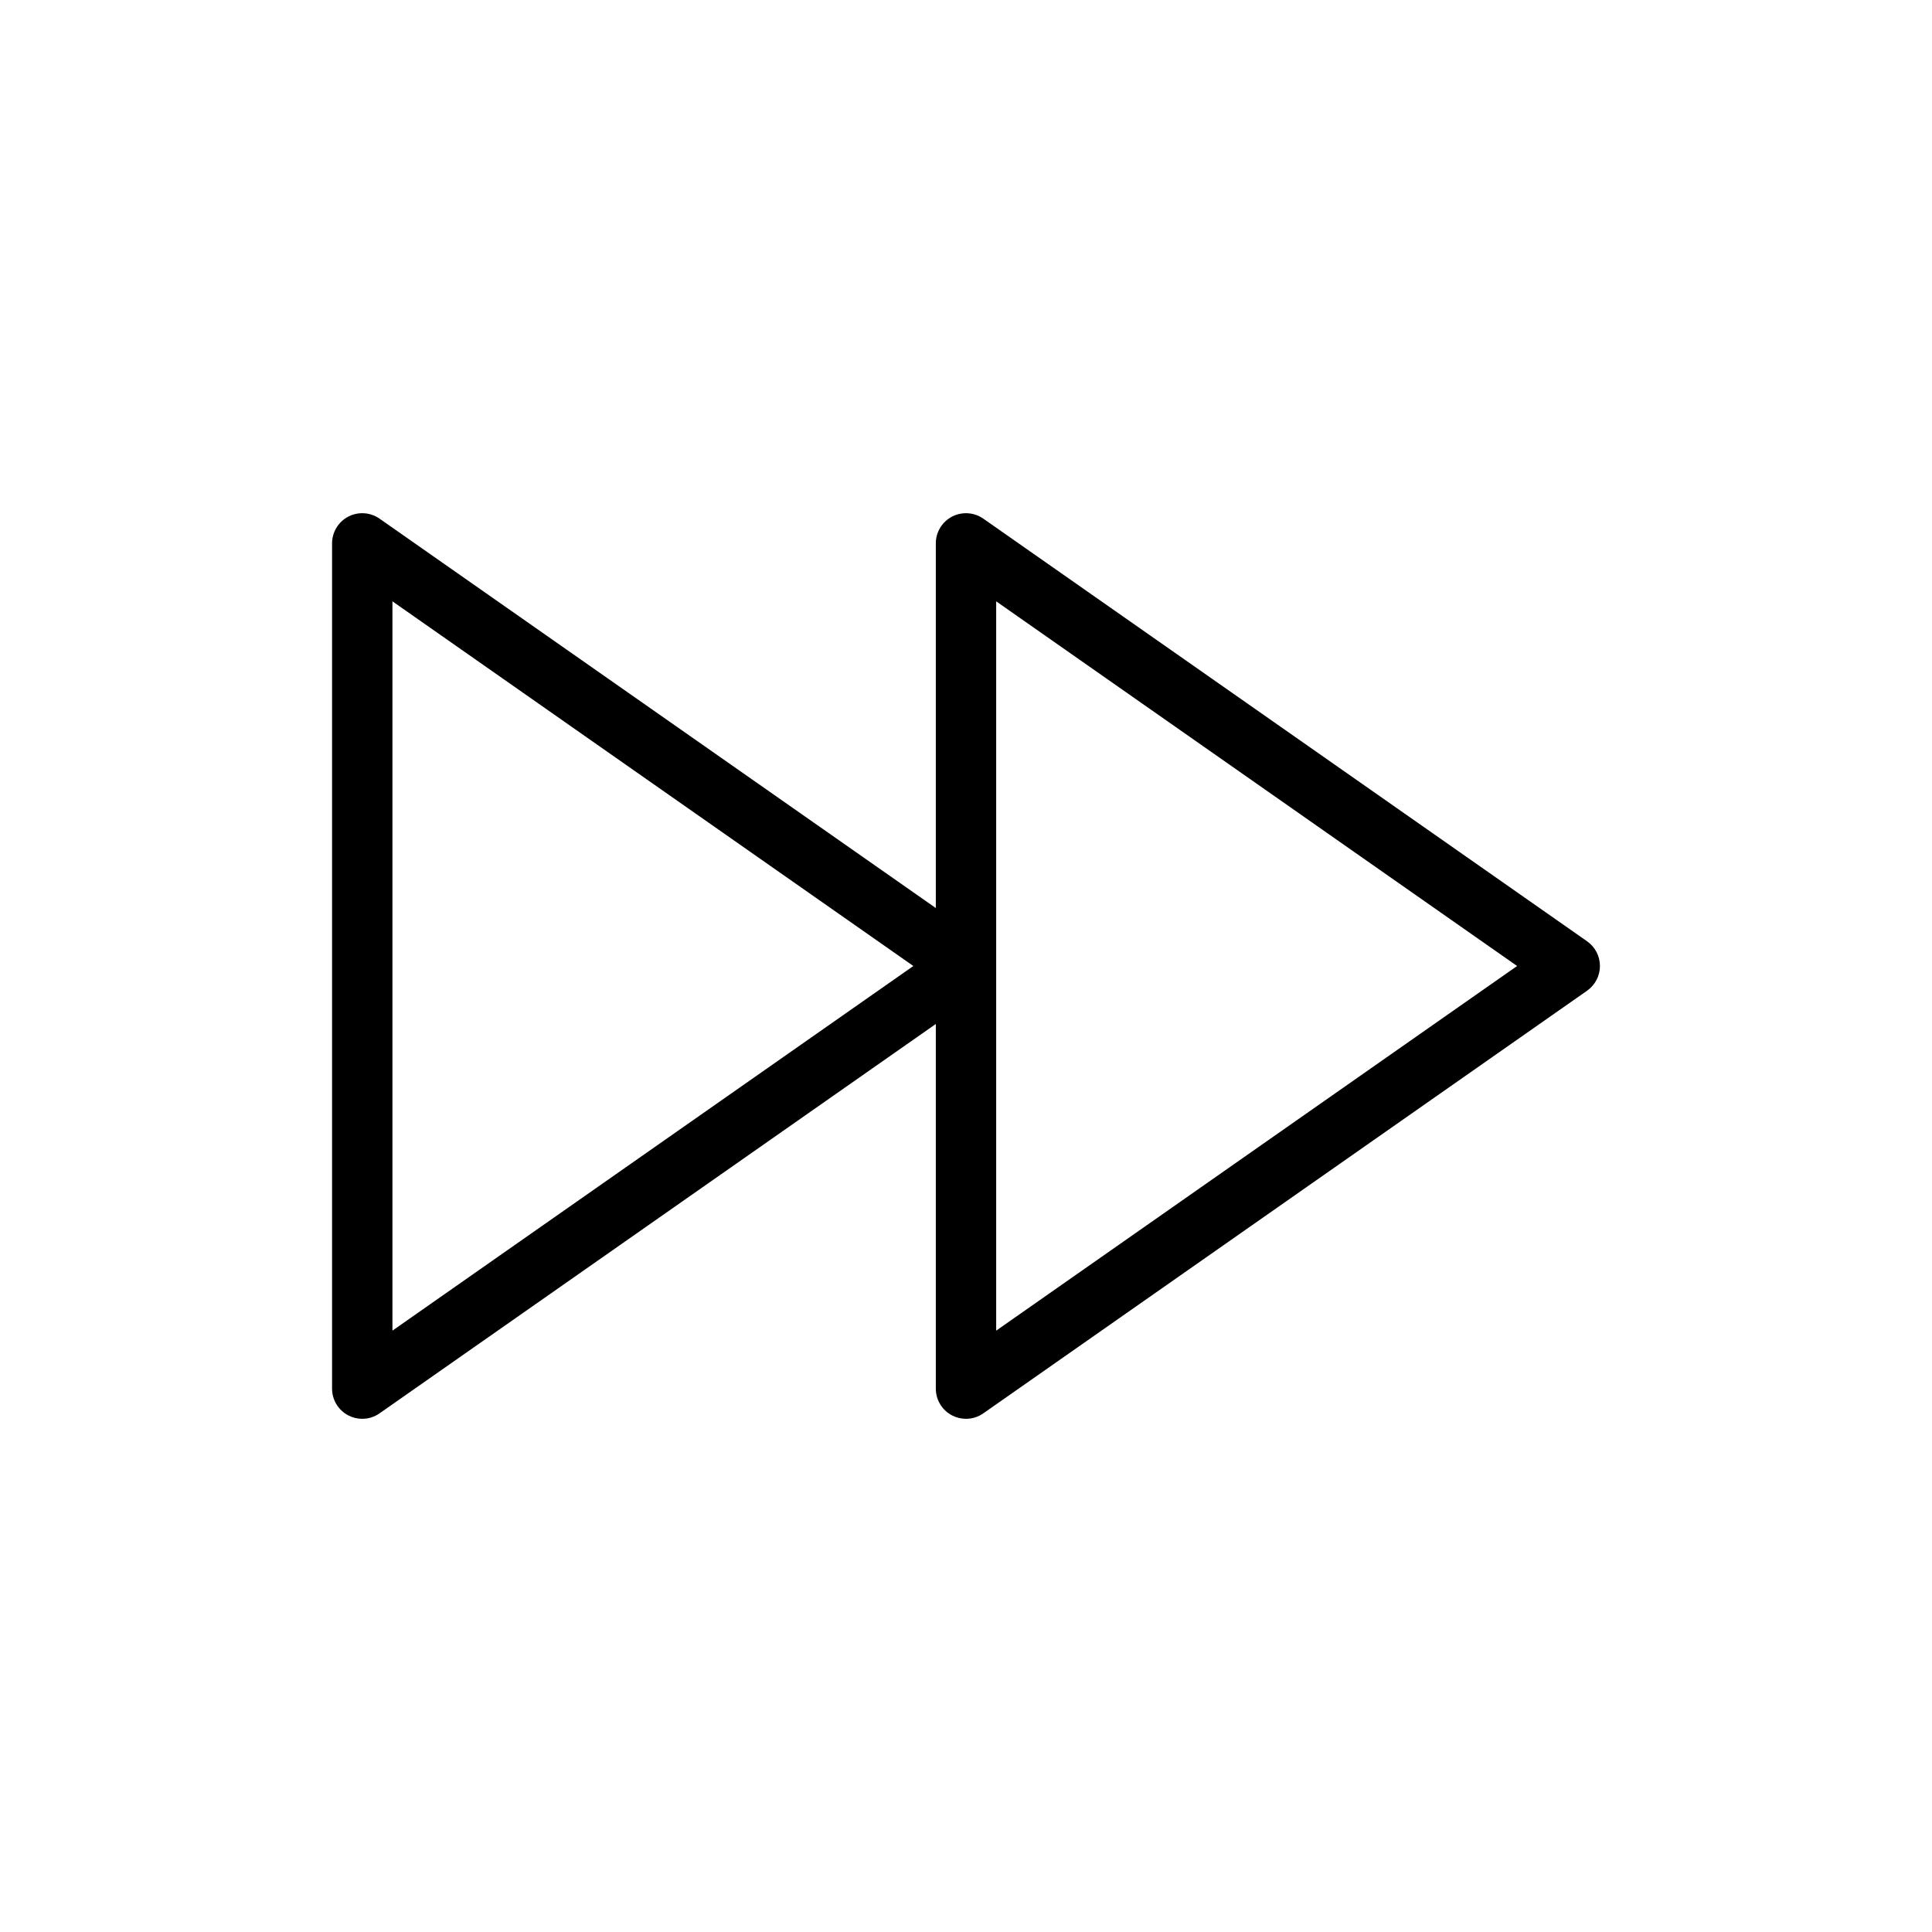
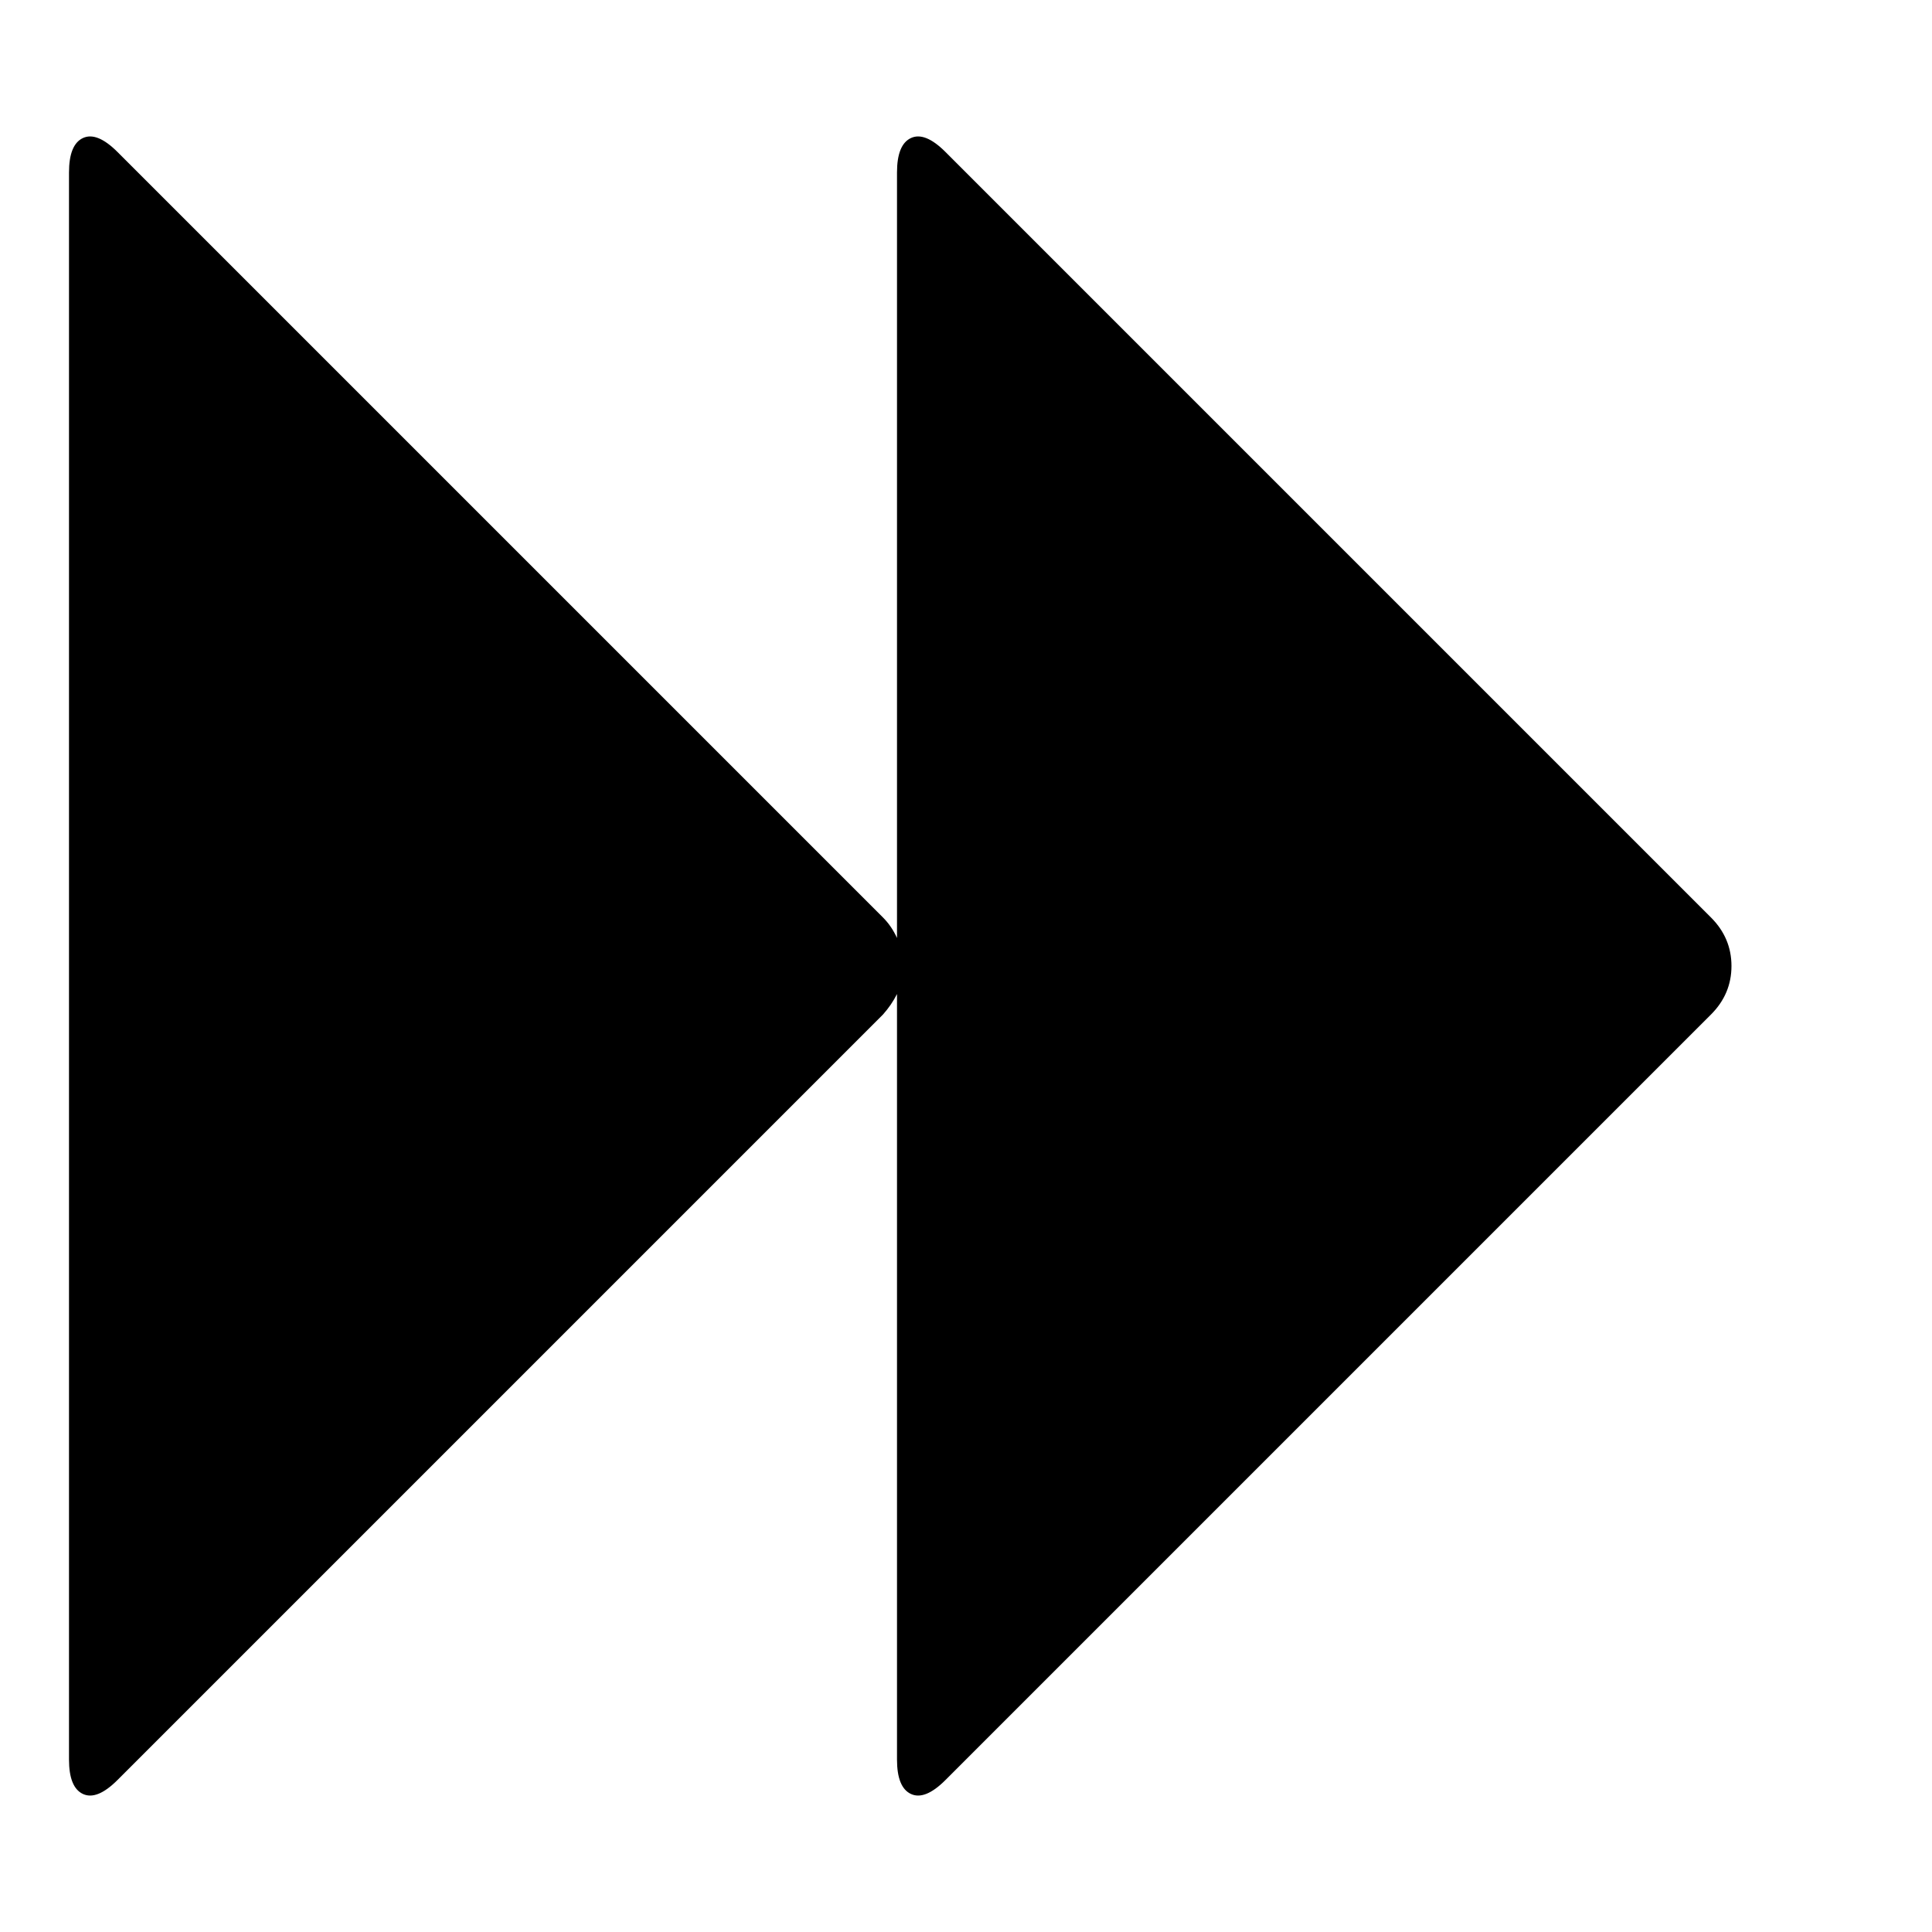
- <svg xmlns="http://www.w3.org/2000/svg" width="512" height="512" viewBox="0 0 512 512" id="forward">
-   <path d="M52.573,31.181l-20,-14c-0.305,-0.213 -0.704,-0.239 -1.035,-0.068c-0.33,0.172 -0.538,0.514 -0.538,0.887v12.08l-18.427,-12.899c-0.305,-0.213 -0.704,-0.239 -1.035,-0.068c-0.33,0.172 -0.538,0.514 -0.538,0.887v28c0,0.373 0.208,0.715 0.538,0.887c0.146,0.076 0.304,0.113 0.462,0.113c0.202,0 0.402,-0.061 0.573,-0.181l18.427,-12.898v12.079c0,0.373 0.208,0.715 0.538,0.887c0.146,0.076 0.304,0.113 0.462,0.113c0.202,0 0.402,-0.061 0.573,-0.181l20,-14c0.268,-0.187 0.427,-0.493 0.427,-0.819c0,-0.326 -0.159,-0.632 -0.427,-0.819Zm-39.573,12.898v-24.159l17.256,12.08l-17.256,12.079Zm20,0v-24.159l17.256,12.08l-17.256,12.079Z" transform="scale(8)" />
+ <svg xmlns="http://www.w3.org/2000/svg" width="1792" height="1792" id="forward">
+   <path d="M109 1651q-19 19-32 13t-13-32V160q0-26 13-32t32 13l710 710q8 8 13 19V160q0-26 13-32t32 13l710 710q19 19 19 45t-19 45l-710 710q-19 19-32 13t-13-32V922q-5 10-13 19z" />
</svg>
